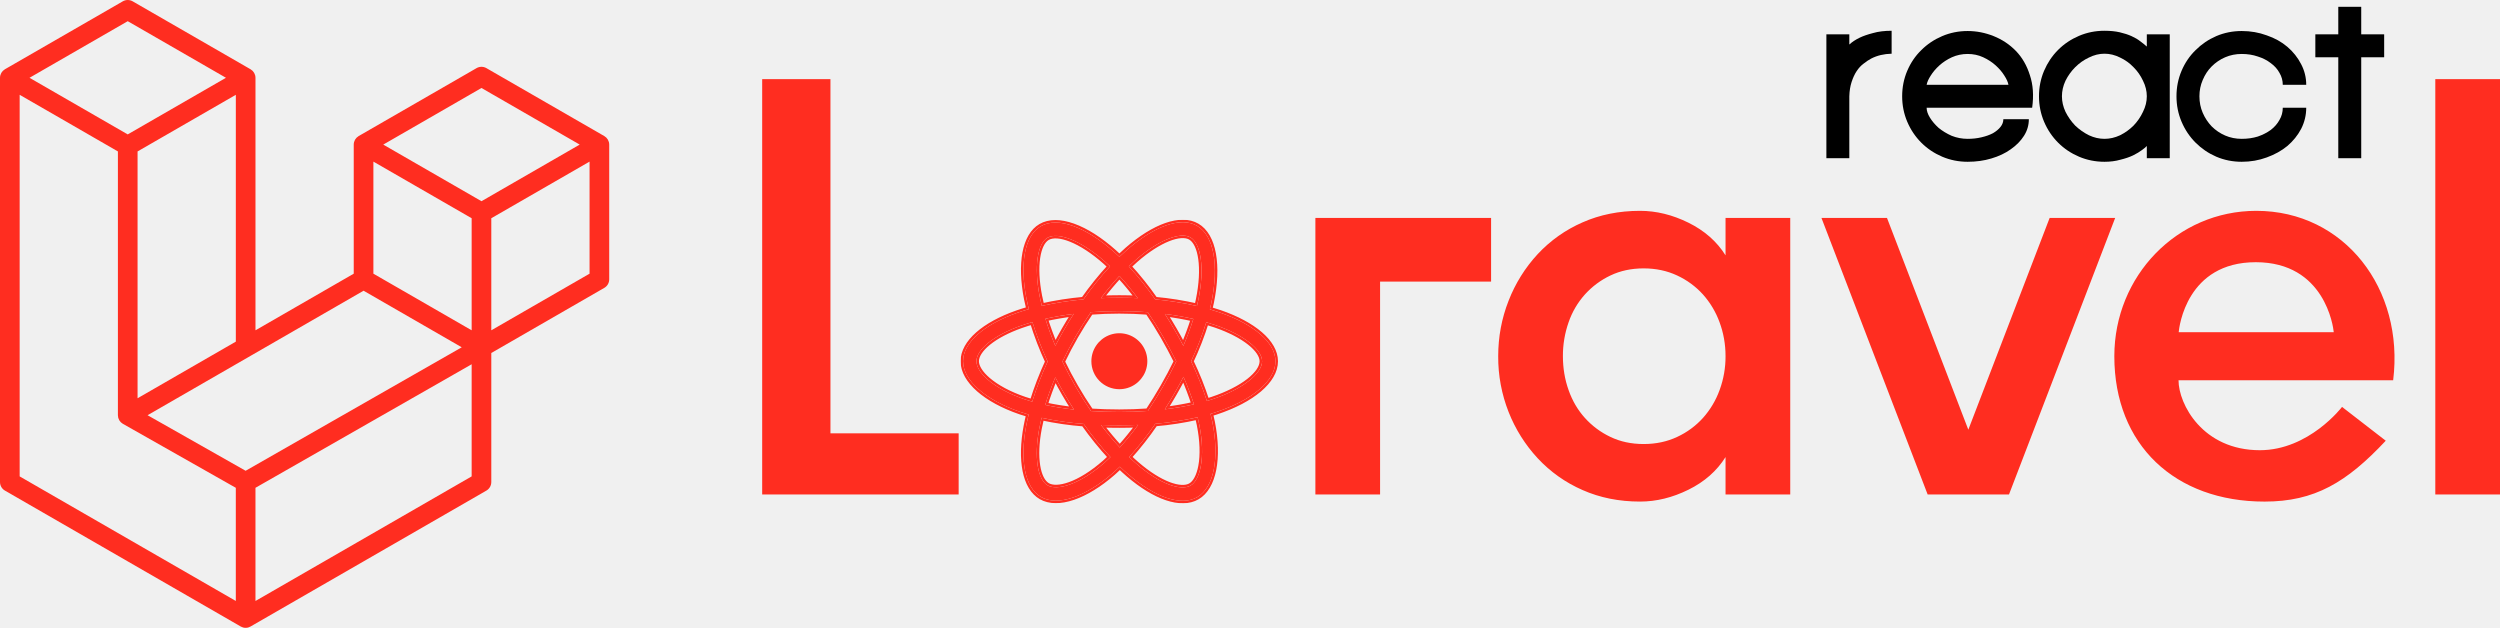
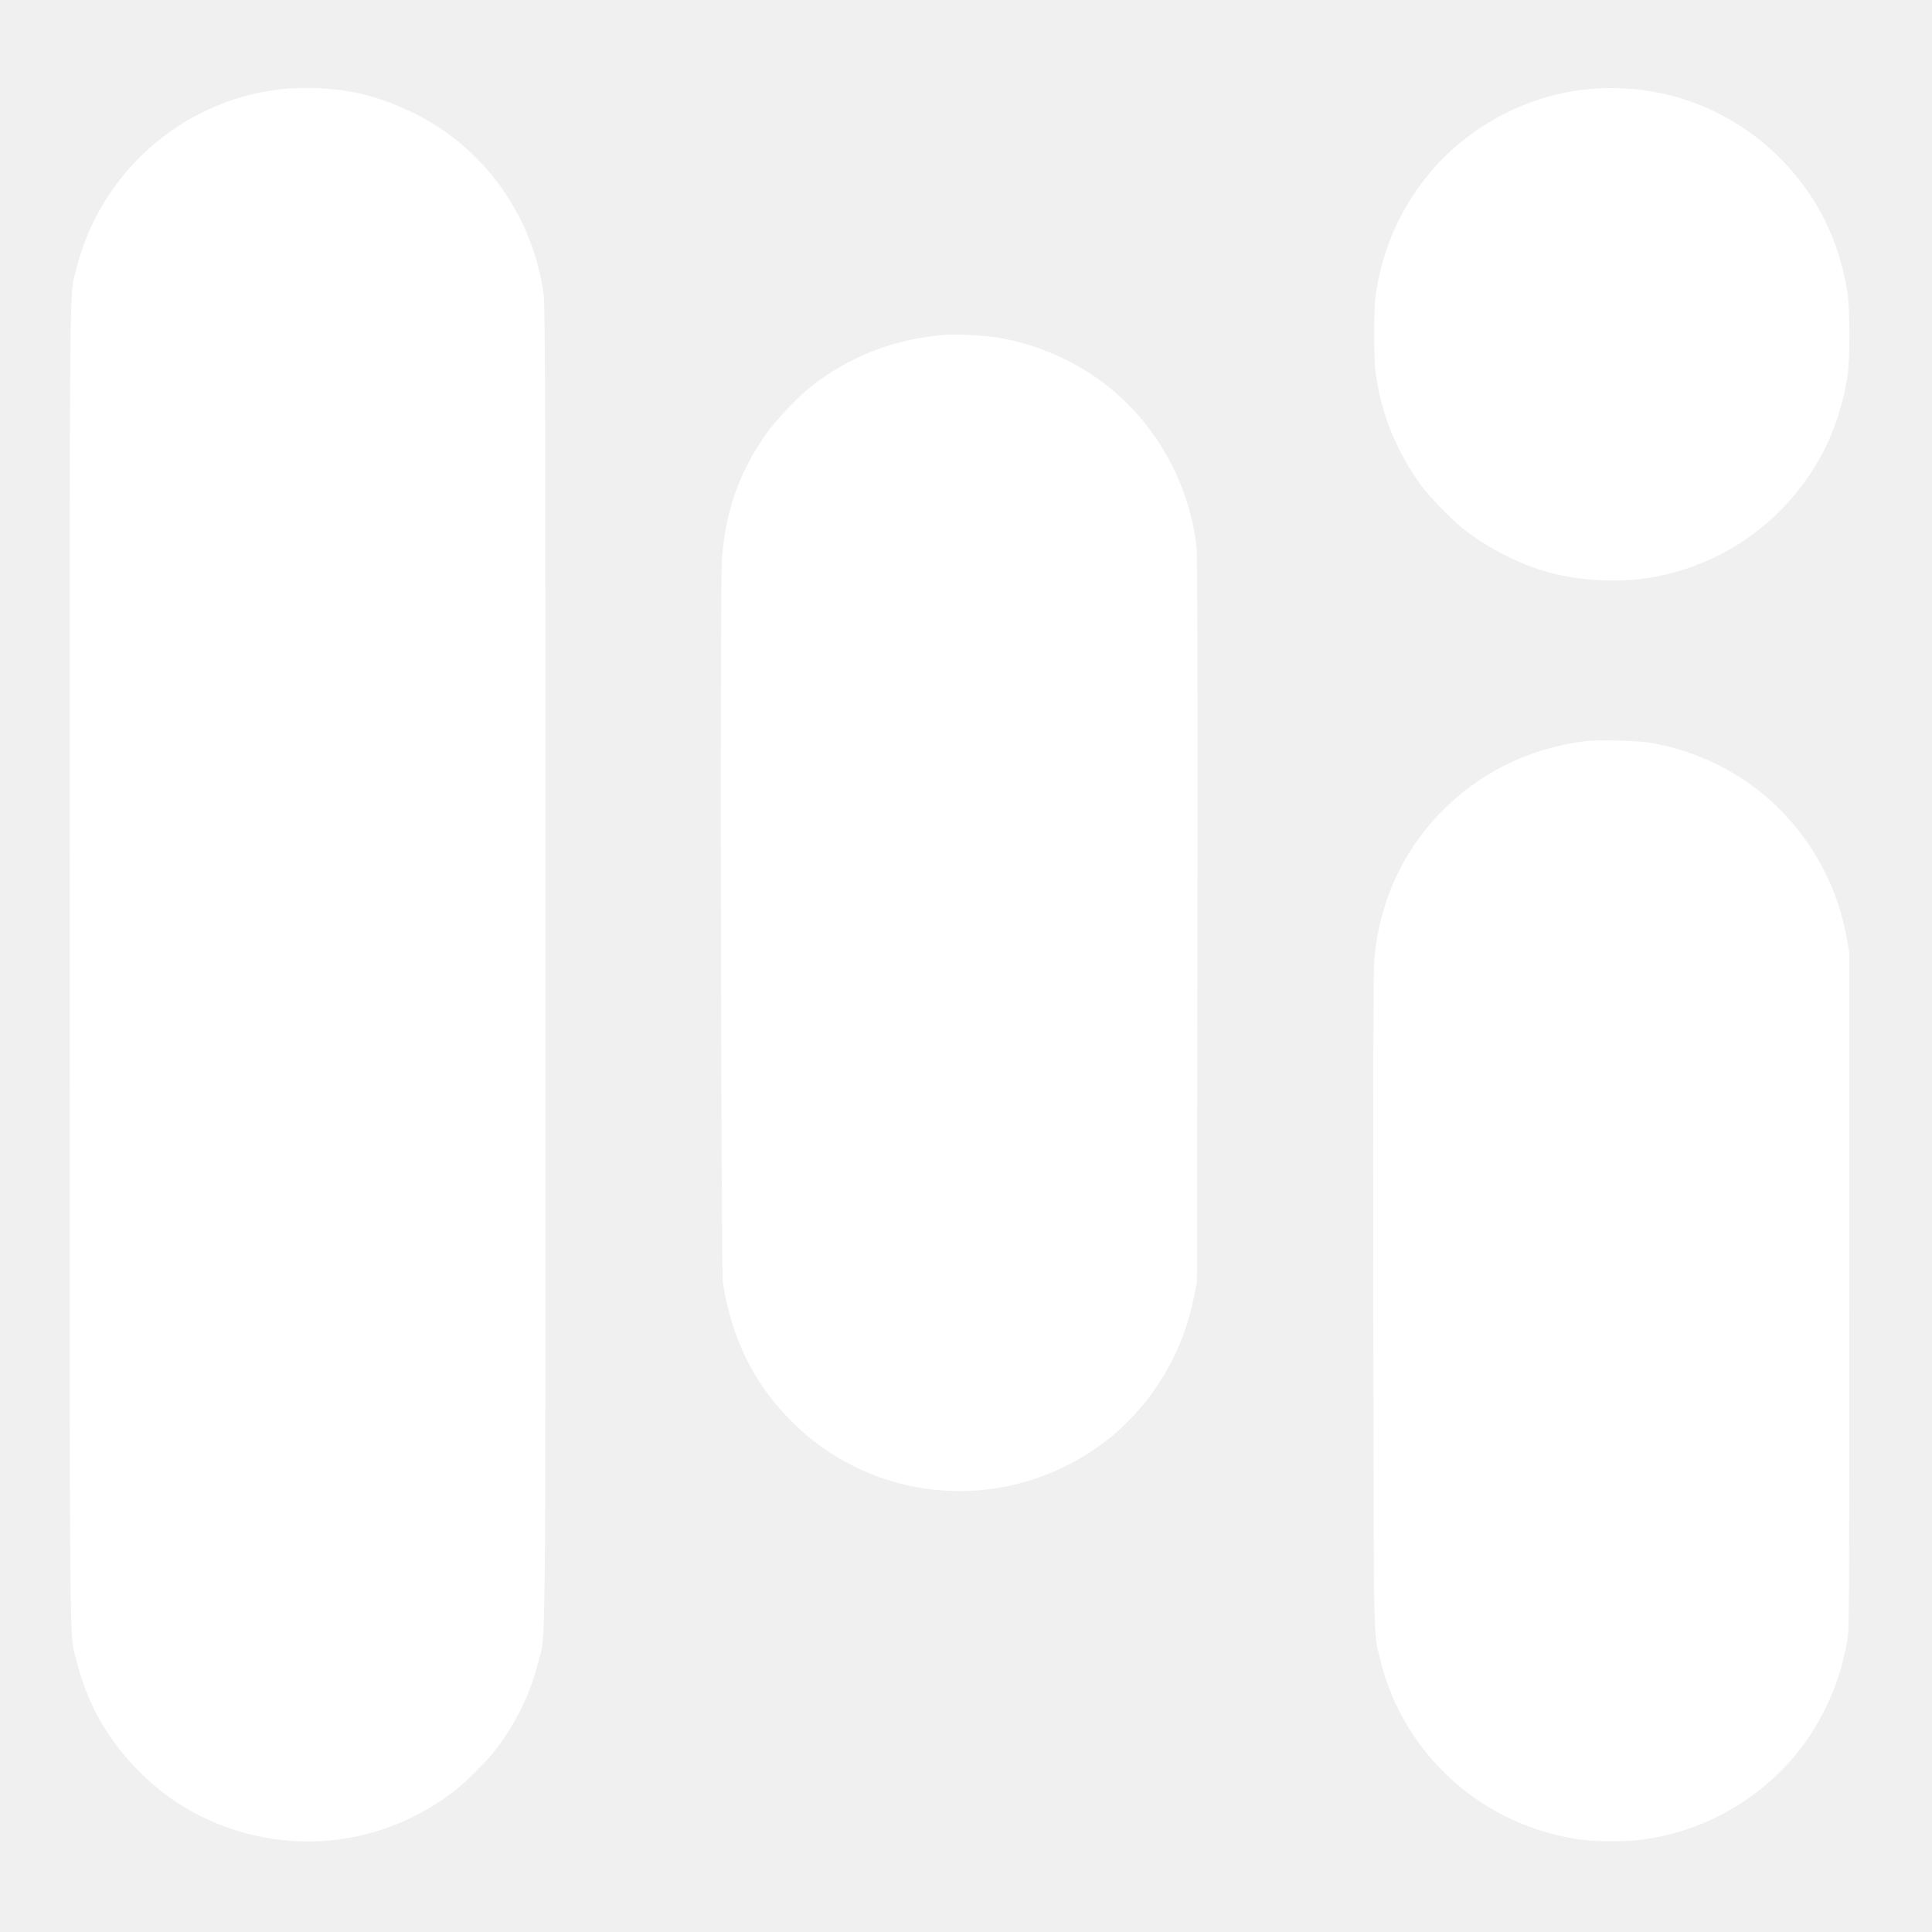
- <svg xmlns="http://www.w3.org/2000/svg" width="1991" height="500" viewBox="0 0 1991 500" fill="none">
-   <mask id="path-1-outside-1_1_7" maskUnits="userSpaceOnUse" x="765" y="175" width="253" height="226" fill="black">
-     <rect fill="white" x="765" y="175" width="253" height="226" />
-     <path d="M971.537 248.894C968.887 247.988 966.217 247.145 963.529 246.365C963.975 244.551 964.386 242.726 964.763 240.892C970.827 211.403 966.862 187.646 953.33 179.825C940.374 172.321 919.125 180.141 897.69 198.84C895.582 200.685 893.518 202.585 891.496 204.541C890.149 203.242 888.767 201.97 887.35 200.727C864.884 180.732 842.365 172.31 828.849 180.157C815.893 187.677 812.042 210.009 817.499 237.958C818.045 240.722 818.658 243.474 819.339 246.214C816.152 247.121 813.073 248.09 810.13 249.117C783.823 258.316 767 272.739 767 287.696C767 303.15 785.056 318.646 812.488 328.042C814.713 328.799 816.959 329.502 819.225 330.152C818.489 333.085 817.838 336.051 817.271 339.05C812.089 366.518 816.131 388.321 829.062 395.795C842.417 403.511 864.822 395.582 886.661 376.458C888.389 374.945 890.116 373.347 891.844 371.664C894.027 373.775 896.273 375.824 898.581 377.811C919.726 396.043 940.607 403.408 953.517 395.914C966.862 388.171 971.2 364.746 965.566 336.246C965.134 334.07 964.637 331.848 964.074 329.582C965.649 329.115 967.192 328.633 968.702 328.136C997.206 318.667 1015.78 303.358 1015.78 287.711C1015.76 272.682 998.403 258.165 971.537 248.894ZM904.681 206.873C923.043 190.854 940.208 184.531 948.033 189.05C956.362 193.865 959.601 213.279 954.367 238.741C954.021 240.399 953.648 242.053 953.247 243.701C942.289 241.208 931.177 239.449 919.985 238.435C913.577 229.204 906.553 220.417 898.959 212.133C900.818 210.33 902.722 208.576 904.671 206.873H904.681ZM840.453 300.476C842.702 304.829 845.053 309.129 847.507 313.376C850.005 317.708 852.608 321.977 855.317 326.182C847.616 325.345 839.963 324.111 832.389 322.487C834.586 315.376 837.292 307.991 840.453 300.476ZM840.453 275.429C837.343 268.074 834.711 260.84 832.55 253.853C839.65 252.262 847.216 250.962 855.104 249.977C852.461 254.102 849.918 258.288 847.475 262.534C845.033 266.781 842.687 271.079 840.437 275.429H840.453ZM846.102 287.955C849.377 281.124 852.905 274.425 856.685 267.857C860.461 261.292 864.481 254.878 868.745 248.614C876.146 248.054 883.733 247.759 891.398 247.759C899.063 247.759 906.697 248.054 914.093 248.619C918.311 254.869 922.307 261.261 926.08 267.795C929.853 274.328 933.427 280.996 936.803 287.799C933.472 294.654 929.906 301.381 926.106 307.981C922.336 314.545 918.363 320.978 914.186 327.281C906.801 327.799 899.156 328.084 891.382 328.084C883.609 328.084 876.109 327.84 868.859 327.369C864.564 321.084 860.511 314.642 856.7 308.043C852.89 301.444 849.352 294.748 846.087 287.955H846.102ZM935.305 313.303C937.81 308.957 940.215 304.553 942.519 300.093C945.678 307.255 948.467 314.576 950.874 322.025C943.21 323.751 935.462 325.074 927.661 325.99C930.293 321.813 932.842 317.584 935.305 313.303ZM942.416 275.434C940.121 271.063 937.736 266.744 935.258 262.477C932.84 258.269 930.319 254.113 927.697 250.008C935.632 251.013 943.245 252.35 950.381 253.983C948.087 261.262 945.428 268.421 942.416 275.434ZM891.502 219.747C896.677 225.401 901.563 231.314 906.143 237.461C896.347 236.994 886.545 236.994 876.736 237.461C881.572 231.066 886.521 225.131 891.502 219.747ZM834.198 189.366C842.521 184.536 860.924 191.439 880.323 208.682C881.561 209.786 882.81 210.941 884.054 212.139C876.422 220.421 869.348 229.201 862.878 238.42C851.711 239.426 840.621 241.157 829.678 243.602C829.046 241.059 828.476 238.499 827.968 235.922C823.278 211.962 826.382 193.901 834.198 189.366ZM822.065 319.89C819.992 319.299 817.945 318.658 815.924 317.967C803.796 313.821 793.779 308.411 786.901 302.518C780.744 297.237 777.624 291.966 777.624 287.696C777.624 278.621 791.13 267.043 813.654 259.191C816.483 258.207 819.337 257.307 822.215 256.491C825.561 267.242 829.612 277.759 834.343 287.976C829.555 298.333 825.454 308.994 822.065 319.89ZM879.659 368.436C870.004 376.894 860.333 382.89 851.808 385.911C844.148 388.622 838.048 388.7 834.363 386.569C826.517 382.035 823.252 364.523 827.704 341.035C828.232 338.271 828.837 335.507 829.518 332.743C840.57 335.124 851.771 336.75 863.044 337.609C869.577 346.876 876.71 355.706 884.396 364.041C882.852 365.559 881.271 367.021 879.659 368.436ZM891.797 356.402C886.76 350.955 881.732 344.927 876.83 338.449C881.594 338.636 886.445 338.729 891.382 338.729C896.451 338.729 901.468 338.62 906.412 338.397C901.849 344.643 896.971 350.652 891.797 356.402ZM956.331 371.219C954.849 379.221 951.869 384.559 948.184 386.694C940.342 391.244 923.577 385.331 905.5 369.736C903.427 367.954 901.354 366.041 899.244 364.036C906.781 355.668 913.747 346.803 920.094 337.501C931.429 336.54 942.685 334.8 953.781 332.292C954.289 334.344 954.738 336.355 955.128 338.325C957.621 350.918 957.979 362.31 956.331 371.219ZM965.349 318.024C963.991 318.475 962.591 318.911 961.171 319.336C957.692 308.535 953.483 297.983 948.572 287.753C953.299 277.659 957.343 267.26 960.679 256.626C963.224 257.367 965.696 258.145 968.075 258.969C991.096 266.908 1005.14 278.663 1005.14 287.696C1005.14 297.335 989.971 309.846 965.349 318.024Z" />
-   </mask>
-   <path d="M971.537 248.894C968.887 247.988 966.217 247.145 963.529 246.365C963.975 244.551 964.386 242.726 964.763 240.892C970.827 211.403 966.862 187.646 953.33 179.825C940.374 172.321 919.125 180.141 897.69 198.84C895.582 200.685 893.518 202.585 891.496 204.541C890.149 203.242 888.767 201.97 887.35 200.727C864.884 180.732 842.365 172.31 828.849 180.157C815.893 187.677 812.042 210.009 817.499 237.958C818.045 240.722 818.658 243.474 819.339 246.214C816.152 247.121 813.073 248.09 810.13 249.117C783.823 258.316 767 272.739 767 287.696C767 303.15 785.056 318.646 812.488 328.042C814.713 328.799 816.959 329.502 819.225 330.152C818.489 333.085 817.838 336.051 817.271 339.05C812.089 366.518 816.131 388.321 829.062 395.795C842.417 403.511 864.822 395.582 886.661 376.458C888.389 374.945 890.116 373.347 891.844 371.664C894.027 373.775 896.273 375.824 898.581 377.811C919.726 396.043 940.607 403.408 953.517 395.914C966.862 388.171 971.2 364.746 965.566 336.246C965.134 334.07 964.637 331.848 964.074 329.582C965.649 329.115 967.192 328.633 968.702 328.136C997.206 318.667 1015.78 303.358 1015.78 287.711C1015.76 272.682 998.403 258.165 971.537 248.894ZM904.681 206.873C923.043 190.854 940.208 184.531 948.033 189.05C956.362 193.865 959.601 213.279 954.367 238.741C954.021 240.399 953.648 242.053 953.247 243.701C942.289 241.208 931.177 239.449 919.985 238.435C913.577 229.204 906.553 220.417 898.959 212.133C900.818 210.33 902.722 208.576 904.671 206.873H904.681ZM840.453 300.476C842.702 304.829 845.053 309.129 847.507 313.376C850.005 317.708 852.608 321.977 855.317 326.182C847.616 325.345 839.963 324.111 832.389 322.487C834.586 315.376 837.292 307.991 840.453 300.476ZM840.453 275.429C837.343 268.074 834.711 260.84 832.55 253.853C839.65 252.262 847.216 250.962 855.104 249.977C852.461 254.102 849.918 258.288 847.475 262.534C845.033 266.781 842.687 271.079 840.437 275.429H840.453ZM846.102 287.955C849.377 281.124 852.905 274.425 856.685 267.857C860.461 261.292 864.481 254.878 868.745 248.614C876.146 248.054 883.733 247.759 891.398 247.759C899.063 247.759 906.697 248.054 914.093 248.619C918.311 254.869 922.307 261.261 926.08 267.795C929.853 274.328 933.427 280.996 936.803 287.799C933.472 294.654 929.906 301.381 926.106 307.981C922.336 314.545 918.363 320.978 914.186 327.281C906.801 327.799 899.156 328.084 891.382 328.084C883.609 328.084 876.109 327.84 868.859 327.369C864.564 321.084 860.511 314.642 856.7 308.043C852.89 301.444 849.352 294.748 846.087 287.955H846.102ZM935.305 313.303C937.81 308.957 940.215 304.553 942.519 300.093C945.678 307.255 948.467 314.576 950.874 322.025C943.21 323.751 935.462 325.074 927.661 325.99C930.293 321.813 932.842 317.584 935.305 313.303ZM942.416 275.434C940.121 271.063 937.736 266.744 935.258 262.477C932.84 258.269 930.319 254.113 927.697 250.008C935.632 251.013 943.245 252.35 950.381 253.983C948.087 261.262 945.428 268.421 942.416 275.434ZM891.502 219.747C896.677 225.401 901.563 231.314 906.143 237.461C896.347 236.994 886.545 236.994 876.736 237.461C881.572 231.066 886.521 225.131 891.502 219.747ZM834.198 189.366C842.521 184.536 860.924 191.439 880.323 208.682C881.561 209.786 882.81 210.941 884.054 212.139C876.422 220.421 869.348 229.201 862.878 238.42C851.711 239.426 840.621 241.157 829.678 243.602C829.046 241.059 828.476 238.499 827.968 235.922C823.278 211.962 826.382 193.901 834.198 189.366ZM822.065 319.89C819.992 319.299 817.945 318.658 815.924 317.967C803.796 313.821 793.779 308.411 786.901 302.518C780.744 297.237 777.624 291.966 777.624 287.696C777.624 278.621 791.13 267.043 813.654 259.191C816.483 258.207 819.337 257.307 822.215 256.491C825.561 267.242 829.612 277.759 834.343 287.976C829.555 298.333 825.454 308.994 822.065 319.89ZM879.659 368.436C870.004 376.894 860.333 382.89 851.808 385.911C844.148 388.622 838.048 388.7 834.363 386.569C826.517 382.035 823.252 364.523 827.704 341.035C828.232 338.271 828.837 335.507 829.518 332.743C840.57 335.124 851.771 336.75 863.044 337.609C869.577 346.876 876.71 355.706 884.396 364.041C882.852 365.559 881.271 367.021 879.659 368.436ZM891.797 356.402C886.76 350.955 881.732 344.927 876.83 338.449C881.594 338.636 886.445 338.729 891.382 338.729C896.451 338.729 901.468 338.62 906.412 338.397C901.849 344.643 896.971 350.652 891.797 356.402ZM956.331 371.219C954.849 379.221 951.869 384.559 948.184 386.694C940.342 391.244 923.577 385.331 905.5 369.736C903.427 367.954 901.354 366.041 899.244 364.036C906.781 355.668 913.747 346.803 920.094 337.501C931.429 336.54 942.685 334.8 953.781 332.292C954.289 334.344 954.738 336.355 955.128 338.325C957.621 350.918 957.979 362.31 956.331 371.219ZM965.349 318.024C963.991 318.475 962.591 318.911 961.171 319.336C957.692 308.535 953.483 297.983 948.572 287.753C953.299 277.659 957.343 267.26 960.679 256.626C963.224 257.367 965.696 258.145 968.075 258.969C991.096 266.908 1005.14 278.663 1005.14 287.696C1005.14 297.335 989.971 309.846 965.349 318.024Z" fill="#FF2D20" />
-   <path d="M971.537 248.894C968.887 247.988 966.217 247.145 963.529 246.365C963.975 244.551 964.386 242.726 964.763 240.892C970.827 211.403 966.862 187.646 953.33 179.825C940.374 172.321 919.125 180.141 897.69 198.84C895.582 200.685 893.518 202.585 891.496 204.541C890.149 203.242 888.767 201.97 887.35 200.727C864.884 180.732 842.365 172.31 828.849 180.157C815.893 187.677 812.042 210.009 817.499 237.958C818.045 240.722 818.658 243.474 819.339 246.214C816.152 247.121 813.073 248.09 810.13 249.117C783.823 258.316 767 272.739 767 287.696C767 303.15 785.056 318.646 812.488 328.042C814.713 328.799 816.959 329.502 819.225 330.152C818.489 333.085 817.838 336.051 817.271 339.05C812.089 366.518 816.131 388.321 829.062 395.795C842.417 403.511 864.822 395.582 886.661 376.458C888.389 374.945 890.116 373.347 891.844 371.664C894.027 373.775 896.273 375.824 898.581 377.811C919.726 396.043 940.607 403.408 953.517 395.914C966.862 388.171 971.2 364.746 965.566 336.246C965.134 334.07 964.637 331.848 964.074 329.582C965.649 329.115 967.192 328.633 968.702 328.136C997.206 318.667 1015.78 303.358 1015.78 287.711C1015.76 272.682 998.403 258.165 971.537 248.894ZM904.681 206.873C923.043 190.854 940.208 184.531 948.033 189.05C956.362 193.865 959.601 213.279 954.367 238.741C954.021 240.399 953.648 242.053 953.247 243.701C942.289 241.208 931.177 239.449 919.985 238.435C913.577 229.204 906.553 220.417 898.959 212.133C900.818 210.33 902.722 208.576 904.671 206.873H904.681ZM840.453 300.476C842.702 304.829 845.053 309.129 847.507 313.376C850.005 317.708 852.608 321.977 855.317 326.182C847.616 325.345 839.963 324.111 832.389 322.487C834.586 315.376 837.292 307.991 840.453 300.476ZM840.453 275.429C837.343 268.074 834.711 260.84 832.55 253.853C839.65 252.262 847.216 250.962 855.104 249.977C852.461 254.102 849.918 258.288 847.475 262.534C845.033 266.781 842.687 271.079 840.437 275.429H840.453ZM846.102 287.955C849.377 281.124 852.905 274.425 856.685 267.857C860.461 261.292 864.481 254.878 868.745 248.614C876.146 248.054 883.733 247.759 891.398 247.759C899.063 247.759 906.697 248.054 914.093 248.619C918.311 254.869 922.307 261.261 926.08 267.795C929.853 274.328 933.427 280.996 936.803 287.799C933.472 294.654 929.906 301.381 926.106 307.981C922.336 314.545 918.363 320.978 914.186 327.281C906.801 327.799 899.156 328.084 891.382 328.084C883.609 328.084 876.109 327.84 868.859 327.369C864.564 321.084 860.511 314.642 856.7 308.043C852.89 301.444 849.352 294.748 846.087 287.955H846.102ZM935.305 313.303C937.81 308.957 940.215 304.553 942.519 300.093C945.678 307.255 948.467 314.576 950.874 322.025C943.21 323.751 935.462 325.074 927.661 325.99C930.293 321.813 932.842 317.584 935.305 313.303ZM942.416 275.434C940.121 271.063 937.736 266.744 935.258 262.477C932.84 258.269 930.319 254.113 927.697 250.008C935.632 251.013 943.245 252.35 950.381 253.983C948.087 261.262 945.428 268.421 942.416 275.434ZM891.502 219.747C896.677 225.401 901.563 231.314 906.143 237.461C896.347 236.994 886.545 236.994 876.736 237.461C881.572 231.066 886.521 225.131 891.502 219.747ZM834.198 189.366C842.521 184.536 860.924 191.439 880.323 208.682C881.561 209.786 882.81 210.941 884.054 212.139C876.422 220.421 869.348 229.201 862.878 238.42C851.711 239.426 840.621 241.157 829.678 243.602C829.046 241.059 828.476 238.499 827.968 235.922C823.278 211.962 826.382 193.901 834.198 189.366ZM822.065 319.89C819.992 319.299 817.945 318.658 815.924 317.967C803.796 313.821 793.779 308.411 786.901 302.518C780.744 297.237 777.624 291.966 777.624 287.696C777.624 278.621 791.13 267.043 813.654 259.191C816.483 258.207 819.337 257.307 822.215 256.491C825.561 267.242 829.612 277.759 834.343 287.976C829.555 298.333 825.454 308.994 822.065 319.89ZM879.659 368.436C870.004 376.894 860.333 382.89 851.808 385.911C844.148 388.622 838.048 388.7 834.363 386.569C826.517 382.035 823.252 364.523 827.704 341.035C828.232 338.271 828.837 335.507 829.518 332.743C840.57 335.124 851.771 336.75 863.044 337.609C869.577 346.876 876.71 355.706 884.396 364.041C882.852 365.559 881.271 367.021 879.659 368.436ZM891.797 356.402C886.76 350.955 881.732 344.927 876.83 338.449C881.594 338.636 886.445 338.729 891.382 338.729C896.451 338.729 901.468 338.62 906.412 338.397C901.849 344.643 896.971 350.652 891.797 356.402ZM956.331 371.219C954.849 379.221 951.869 384.559 948.184 386.694C940.342 391.244 923.577 385.331 905.5 369.736C903.427 367.954 901.354 366.041 899.244 364.036C906.781 355.668 913.747 346.803 920.094 337.501C931.429 336.54 942.685 334.8 953.781 332.292C954.289 334.344 954.738 336.355 955.128 338.325C957.621 350.918 957.979 362.31 956.331 371.219ZM965.349 318.024C963.991 318.475 962.591 318.911 961.171 319.336C957.692 308.535 953.483 297.983 948.572 287.753C953.299 277.659 957.343 267.26 960.679 256.626C963.224 257.367 965.696 258.145 968.075 258.969C991.096 266.908 1005.14 278.663 1005.14 287.696C1005.14 297.335 989.971 309.846 965.349 318.024Z" stroke="#FF2D20" stroke-width="4" mask="url(#path-1-outside-1_1_7)" />
-   <path d="M891.382 309.96C895.793 309.974 900.109 308.679 903.783 306.24C907.457 303.8 910.325 300.324 912.023 296.253C913.721 292.182 914.172 287.699 913.321 283.372C912.469 279.044 910.352 275.066 907.239 271.943C904.125 268.819 900.154 266.689 895.829 265.823C891.504 264.957 887.02 265.394 882.944 267.079C878.867 268.764 875.383 271.62 872.931 275.286C870.479 278.953 869.17 283.264 869.17 287.675C869.164 290.597 869.733 293.492 870.847 296.193C871.96 298.895 873.595 301.351 875.658 303.421C877.72 305.49 880.171 307.133 882.869 308.255C885.567 309.377 888.46 309.957 891.382 309.96Z" fill="#FF2D20" />
-   <path fill-rule="evenodd" clip-rule="evenodd" d="M484.904 113.113C485.084 113.78 485.176 114.467 485.178 115.157V222.481C485.178 223.859 484.815 225.212 484.125 226.404C483.435 227.596 482.443 228.584 481.25 229.27L391.267 281.132V383.926C391.267 386.724 389.782 389.306 387.359 390.715L199.527 498.958C199.097 499.202 198.628 499.359 198.159 499.525C197.984 499.584 197.817 499.691 197.632 499.74C196.319 500.087 194.939 500.087 193.626 499.74C193.411 499.682 193.215 499.564 193.01 499.486C192.58 499.33 192.131 499.193 191.72 498.958L3.928 390.715C2.735 390.029 1.744 389.04 1.054 387.848C0.365 386.656 0.001 385.304 0 383.926L0 61.955C0 61.251 0.098 60.566 0.274 59.901C0.332 59.676 0.469 59.471 0.547 59.246C0.694 58.835 0.831 58.414 1.046 58.033C1.192 57.779 1.407 57.573 1.583 57.338C1.808 57.025 2.013 56.703 2.277 56.429C2.501 56.204 2.795 56.038 3.049 55.842C3.332 55.607 3.586 55.353 3.908 55.167L97.819 1.045C99.008 0.36 100.356 0 101.728 0C103.099 0 104.447 0.36 105.636 1.045L199.537 55.167H199.557C199.869 55.363 200.133 55.607 200.417 55.832C200.671 56.028 200.954 56.204 201.179 56.419C201.452 56.703 201.648 57.025 201.882 57.338C202.048 57.573 202.273 57.779 202.41 58.033C202.635 58.424 202.762 58.835 202.918 59.246C202.996 59.471 203.133 59.676 203.192 59.911C203.371 60.578 203.463 61.265 203.465 61.955V263.055L281.713 217.952V115.148C281.713 114.463 281.81 113.768 281.986 113.113C282.055 112.878 282.182 112.673 282.26 112.448C282.416 112.037 282.553 111.617 282.768 111.235C282.915 110.981 283.13 110.775 283.296 110.541C283.53 110.228 283.726 109.905 283.999 109.631C284.224 109.406 284.507 109.24 284.761 109.044C285.054 108.809 285.309 108.555 285.621 108.369L379.542 54.248C380.73 53.562 382.078 53.201 383.45 53.201C384.822 53.201 386.17 53.562 387.359 54.248L481.26 108.369C481.592 108.565 481.846 108.809 482.139 109.034C482.383 109.23 482.667 109.406 482.891 109.621C483.165 109.905 483.36 110.228 483.595 110.541C483.771 110.775 483.986 110.981 484.123 111.235C484.347 111.617 484.474 112.037 484.631 112.448C484.719 112.673 484.846 112.878 484.904 113.113ZM469.524 217.952V128.705L436.664 147.642L391.267 173.808V263.055L469.534 217.952H469.524ZM375.623 379.397V290.091L330.969 315.621L203.455 388.475V478.622L375.623 379.397ZM15.653 75.503V379.397L187.802 478.612V388.485L97.868 337.532L97.839 337.513L97.8 337.493C97.497 337.317 97.243 337.063 96.959 336.847C96.715 336.652 96.432 336.495 96.217 336.28L96.197 336.251C95.943 336.006 95.767 335.703 95.552 335.429C95.357 335.165 95.122 334.94 94.966 334.666L94.956 334.637C94.78 334.343 94.673 333.991 94.546 333.659C94.419 333.365 94.253 333.091 94.175 332.778C94.077 332.407 94.057 332.006 94.018 331.624C93.979 331.331 93.901 331.037 93.901 330.744V120.606L48.514 94.43L15.653 75.503ZM101.737 16.872L23.5 61.955L101.718 107.039L179.946 61.946L101.718 16.872H101.737ZM142.425 298.23L187.812 272.074V75.503L154.951 94.44L109.554 120.606V317.177L142.425 298.23ZM383.45 70.074L305.222 115.157L383.45 160.241L461.668 115.148L383.45 70.074ZM375.623 173.808L330.227 147.642L297.366 128.705V217.952L342.753 244.108L375.623 263.055V173.808ZM195.619 374.927L310.362 309.351L367.719 276.583L289.549 231.529L199.547 283.401L117.518 330.675L195.619 374.927Z" fill="#FF2D20" />
-   <path fill-rule="evenodd" clip-rule="evenodd" d="M661.371 63V345.115H763.474V393.787H607V63H661.371ZM1047.57 393.787V173.576H1187.5V224.268H1099.09V393.811H1047.57V393.787ZM1374.22 203.347V173.576H1425.75V393.799H1374.22V364.016C1367.29 375.045 1357.45 383.712 1344.68 390.004C1331.92 396.308 1319.08 399.454 1306.15 399.454C1289.45 399.454 1274.17 396.394 1260.3 390.249C1246.79 384.36 1234.64 375.751 1224.61 364.958C1214.66 354.224 1206.81 341.728 1201.45 328.112C1195.88 313.965 1193.07 298.88 1193.17 283.675C1193.17 268.251 1195.93 253.513 1201.45 239.484C1206.77 225.777 1214.62 213.193 1224.6 202.393C1234.64 191.605 1246.79 183 1260.3 177.114C1274.17 170.969 1289.45 167.909 1306.15 167.909C1319.07 167.909 1331.92 171.055 1344.68 177.359C1357.45 183.663 1367.29 192.318 1374.22 203.347ZM1369.5 310.619C1372.67 301.995 1374.27 292.875 1374.22 283.688C1374.22 274.225 1372.63 265.252 1369.5 256.757C1366.54 248.576 1362.06 241.035 1356.27 234.538C1350.5 228.166 1343.5 223.021 1335.7 219.408C1327.67 215.638 1318.75 213.74 1308.99 213.74C1299.22 213.74 1290.39 215.638 1282.52 219.408C1274.81 223.064 1267.9 228.206 1262.19 234.538C1256.42 241.001 1252 248.551 1249.2 256.744C1246.17 265.399 1244.65 274.508 1244.7 283.675C1244.7 293.126 1246.18 302.111 1249.2 310.606C1252.18 319.126 1256.52 326.52 1262.19 332.824C1267.9 339.159 1274.81 344.302 1282.52 347.955C1290.39 351.737 1299.22 353.623 1308.99 353.623C1318.75 353.623 1327.67 351.737 1335.7 347.955C1343.51 344.346 1350.5 339.2 1356.27 332.824C1362.06 326.332 1366.54 318.795 1369.5 310.619ZM1632.33 173.576H1684.52L1599.96 393.799H1535.18L1450.61 173.576H1502.8L1567.57 342.214L1632.33 173.576ZM1796.91 167.909C1867.06 167.909 1914.91 230.07 1905.92 302.821H1734.98C1734.98 321.819 1754.17 358.544 1799.74 358.544C1838.92 358.544 1865.19 324.084 1865.2 324.06L1900.01 350.991C1868.89 384.202 1843.4 399.467 1803.49 399.467C1732.19 399.467 1683.85 354.369 1683.85 283.688C1683.85 219.751 1733.82 167.909 1796.91 167.909ZM1735.11 264.542H1858.6C1858.22 260.307 1851.52 208.819 1796.49 208.819C1741.45 208.819 1735.51 260.307 1735.11 264.542ZM1939.47 393.787V63H1991V393.787H1939.47Z" fill="#FF2D20" />
-   <path d="M1472.8 35.462C1474.96 33.432 1477.74 31.605 1481.12 29.981C1483.96 28.628 1487.48 27.41 1491.68 26.327C1495.87 25.109 1500.81 24.5 1506.49 24.5V42.77C1500.4 42.905 1494.99 44.191 1490.25 46.627C1488.22 47.71 1486.19 49.063 1484.16 50.687C1482.13 52.176 1480.31 54.138 1478.68 56.574C1477.06 59.01 1475.71 61.92 1474.62 65.303C1473.54 68.551 1472.93 72.34 1472.8 76.671V126H1454.53V27.342H1472.8V35.462Z" fill="black" />
-   <path d="M1615.77 94.941C1615.77 99.678 1614.49 104.076 1611.91 108.136C1609.34 112.196 1605.82 115.782 1601.36 118.895C1597.03 122.008 1591.89 124.444 1585.93 126.203C1580.11 127.962 1573.82 128.842 1567.05 128.842C1559.88 128.842 1553.11 127.489 1546.75 124.782C1540.39 122.075 1534.84 118.354 1530.11 113.617C1525.37 108.88 1521.65 103.332 1518.94 96.971C1516.23 90.61 1514.88 83.844 1514.88 76.671C1514.88 69.498 1516.23 62.732 1518.94 56.371C1521.65 50.01 1525.37 44.529 1530.11 39.928C1534.84 35.191 1540.39 31.47 1546.75 28.763C1553.11 26.056 1559.88 24.703 1567.05 24.703C1574.09 24.703 1580.99 26.056 1587.76 28.763C1594.52 31.47 1600.41 35.394 1605.42 40.537C1610.43 45.68 1614.15 52.108 1616.58 59.822C1619.15 67.401 1619.76 76.062 1618.41 85.806H1534.37C1534.37 88.242 1535.25 90.881 1537.01 93.723C1538.77 96.565 1541.07 99.272 1543.91 101.843C1546.89 104.279 1550.34 106.377 1554.26 108.136C1558.32 109.76 1562.59 110.572 1567.05 110.572C1570.98 110.572 1574.63 110.166 1578.01 109.354C1581.53 108.542 1584.58 107.459 1587.15 106.106C1589.72 104.617 1591.75 102.926 1593.24 101.031C1594.73 99.136 1595.47 97.106 1595.47 94.941H1615.77ZM1599.53 67.536C1599.13 65.371 1598.04 62.935 1596.28 60.228C1594.52 57.386 1592.22 54.679 1589.38 52.108C1586.54 49.537 1583.22 47.371 1579.43 45.612C1575.65 43.853 1571.52 42.973 1567.05 42.973C1562.59 42.973 1558.39 43.853 1554.47 45.612C1550.68 47.371 1547.36 49.537 1544.52 52.108C1541.68 54.679 1539.38 57.386 1537.62 60.228C1535.86 62.935 1534.77 65.371 1534.37 67.536H1599.53Z" fill="black" />
-   <path d="M1709.72 126V116.256C1709.04 117.068 1707.76 118.151 1705.86 119.504C1704.1 120.857 1701.74 122.278 1698.76 123.767C1695.92 125.12 1692.53 126.271 1688.61 127.218C1684.82 128.301 1680.62 128.842 1676.02 128.842C1668.85 128.842 1662.08 127.489 1655.72 124.782C1649.36 122.075 1643.81 118.354 1639.08 113.617C1634.34 108.88 1630.62 103.332 1627.91 96.971C1625.21 90.61 1623.85 83.844 1623.85 76.671C1623.85 69.498 1625.21 62.732 1627.91 56.371C1630.62 50.01 1634.34 44.462 1639.08 39.725C1643.81 34.988 1649.36 31.267 1655.72 28.56C1662.08 25.853 1668.85 24.5 1676.02 24.5C1680.62 24.5 1684.68 24.906 1688.2 25.718C1691.72 26.53 1694.83 27.545 1697.54 28.763C1700.25 29.981 1702.55 31.334 1704.44 32.823C1706.47 34.312 1708.23 35.733 1709.72 37.086V27.342H1727.99V126H1709.72ZM1642.12 76.671C1642.12 80.866 1643.07 84.994 1644.96 89.054C1646.99 93.114 1649.57 96.768 1652.68 100.016C1655.93 103.129 1659.58 105.7 1663.64 107.73C1667.7 109.625 1671.83 110.572 1676.02 110.572C1680.22 110.572 1684.35 109.625 1688.41 107.73C1692.47 105.7 1696.05 103.129 1699.16 100.016C1702.28 96.768 1704.78 93.114 1706.68 89.054C1708.71 84.994 1709.72 80.866 1709.72 76.671C1709.72 72.476 1708.71 68.348 1706.68 64.288C1704.78 60.228 1702.28 56.642 1699.16 53.529C1696.05 50.281 1692.47 47.71 1688.41 45.815C1684.35 43.785 1680.22 42.77 1676.02 42.77C1671.83 42.77 1667.7 43.785 1663.64 45.815C1659.58 47.71 1655.93 50.281 1652.68 53.529C1649.57 56.642 1646.99 60.228 1644.96 64.288C1643.07 68.348 1642.12 72.476 1642.12 76.671Z" fill="black" />
-   <path d="M1836.68 85.806C1836.68 91.761 1835.32 97.377 1832.62 102.655C1829.91 107.798 1826.25 112.331 1821.65 116.256C1817.05 120.045 1811.57 123.09 1805.21 125.391C1798.98 127.692 1792.35 128.842 1785.32 128.842C1778.14 128.842 1771.38 127.489 1765.02 124.782C1758.79 122.075 1753.31 118.354 1748.57 113.617C1743.84 108.88 1740.11 103.332 1737.41 96.971C1734.7 90.61 1733.35 83.844 1733.35 76.671C1733.35 69.498 1734.7 62.732 1737.41 56.371C1740.11 50.01 1743.84 44.529 1748.57 39.928C1753.31 35.191 1758.79 31.47 1765.02 28.763C1771.38 26.056 1778.14 24.703 1785.32 24.703C1792.35 24.703 1798.98 25.853 1805.21 28.154C1811.57 30.319 1817.05 33.364 1821.65 37.289C1826.25 41.214 1829.91 45.815 1832.62 51.093C1835.32 56.236 1836.68 61.717 1836.68 67.536H1818C1818 64.153 1817.12 60.972 1815.36 57.995C1813.74 55.018 1811.44 52.446 1808.46 50.281C1805.48 47.98 1802.03 46.221 1798.11 45.003C1794.18 43.65 1789.92 42.973 1785.32 42.973C1780.58 42.973 1776.18 43.853 1772.12 45.612C1768.06 47.371 1764.47 49.807 1761.36 52.92C1758.38 55.897 1756.02 59.484 1754.26 63.679C1752.5 67.739 1751.62 72.07 1751.62 76.671C1751.62 81.408 1752.5 85.806 1754.26 89.866C1756.02 93.926 1758.38 97.512 1761.36 100.625C1764.47 103.738 1768.06 106.174 1772.12 107.933C1776.18 109.692 1780.58 110.572 1785.32 110.572C1789.92 110.572 1794.18 109.963 1798.11 108.745C1802.03 107.392 1805.48 105.632 1808.46 103.467C1811.44 101.166 1813.74 98.527 1815.36 95.55C1817.12 92.573 1818 89.325 1818 85.806H1836.68Z" fill="black" />
-   <path d="M1862.21 126V45.612H1843.94V27.342H1862.21V5.418H1880.48V27.342H1898.75V45.612H1880.48V126H1862.21Z" fill="black" />
+ <svg width="40px" height="40px" viewBox="0 0 1718 1690">
+   <g transform="translate(0,1690) scale(0.1,-0.1)" fill="#fff" stroke="none">
+     <path d="M2478 16244 c-870 -105 -1593 -749 -1802 -1605 -60 -249 -56 225 -56 -6174 0 -6455 -5 -5933 64 -6207 97 -383 286 -710 577 -994 235 -228 494 -386 800 -488 671 -224 1387 -106 1959 322 100 74 286 257 370 362 189 238 323 507 396 798 69 274 64 -248 64 6207 0 5230 -2 5856 -16 5957 -76 555 -362 1052 -804 1395 -232 180 -548 328 -838 393 -221 49 -485 61 -714 34z" />
+     <path d="M14136 16248 c-531 -46 -1051 -314 -1402 -722 -277 -321 -451 -714 -504 -1136 -13 -109 -13 -541 1 -650 46 -372 189 -726 417 -1030 70 -95 254 -283 352 -363 238 -192 554 -348 845 -415 241 -56 542 -70 775 -37 665 95 1231 483 1562 1070 118 210 203 460 245 721 25 153 25 613 0 763 -77 470 -275 860 -601 1187 -448 448 -1057 668 -1690 612z" />
+     <path d="M8430 14064 c-456 -28 -885 -192 -1231 -472 -109 -88 -303 -293 -381 -403 -245 -344 -371 -704 -399 -1134 -16 -247 -7 -6315 9 -6420 78 -499 277 -902 611 -1235 767 -765 1973 -828 2826 -150 114 91 262 244 353 365 207 276 336 569 405 920 l21 110 4 3215 c2 2318 0 3243 -8 3315 -64 573 -367 1110 -821 1455 -294 225 -671 378 -1029 419 -104 12 -285 19 -360 15z" />
+     <path d="M14098 10450 c-508 -64 -958 -289 -1303 -651 -338 -355 -538 -810 -575 -1309 -8 -101 -10 -1027 -8 -3025 4 -3181 -1 -2924 65 -3195 101 -416 339 -804 668 -1087 309 -267 679 -436 1090 -499 150 -23 432 -23 589 0 698 101 1301 536 1607 1161 96 196 155 379 196 610 17 95 18 264 18 3105 l0 3005 -23 129 c-41 223 -98 397 -194 590 -305 613 -876 1036 -1558 1152 -109 18 -468 27 -572 14z" />
+   </g>
</svg>
